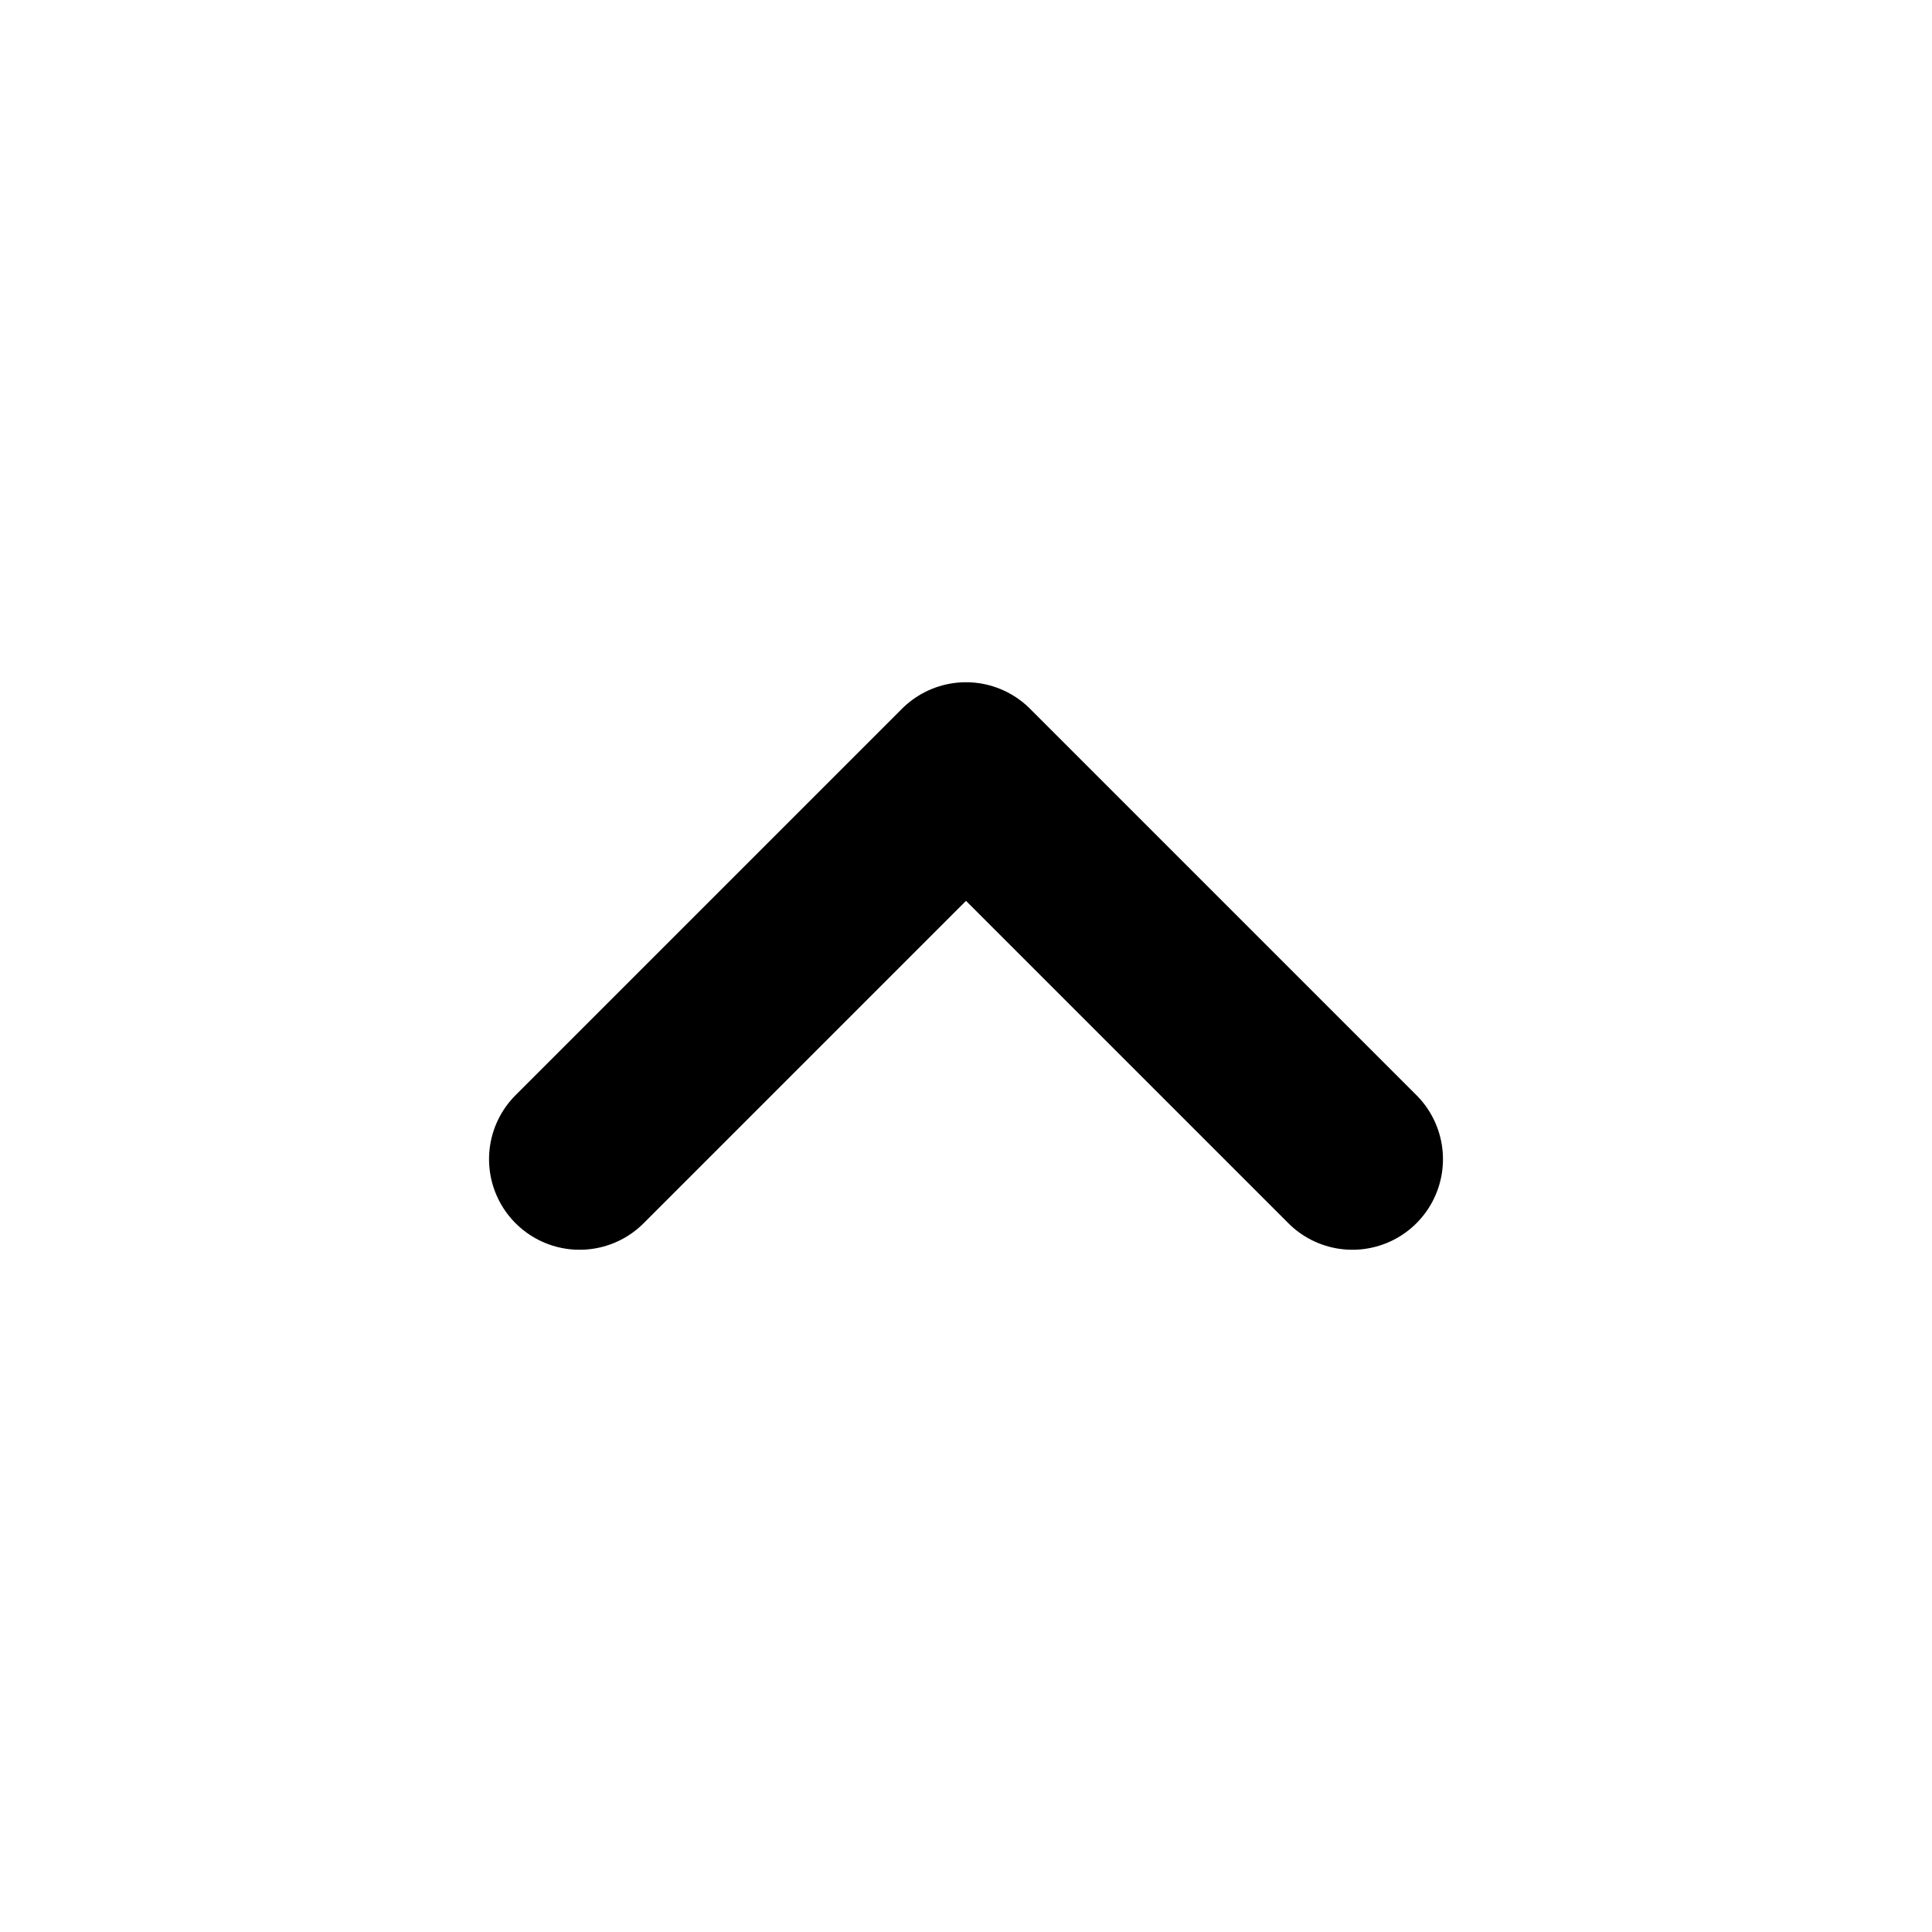
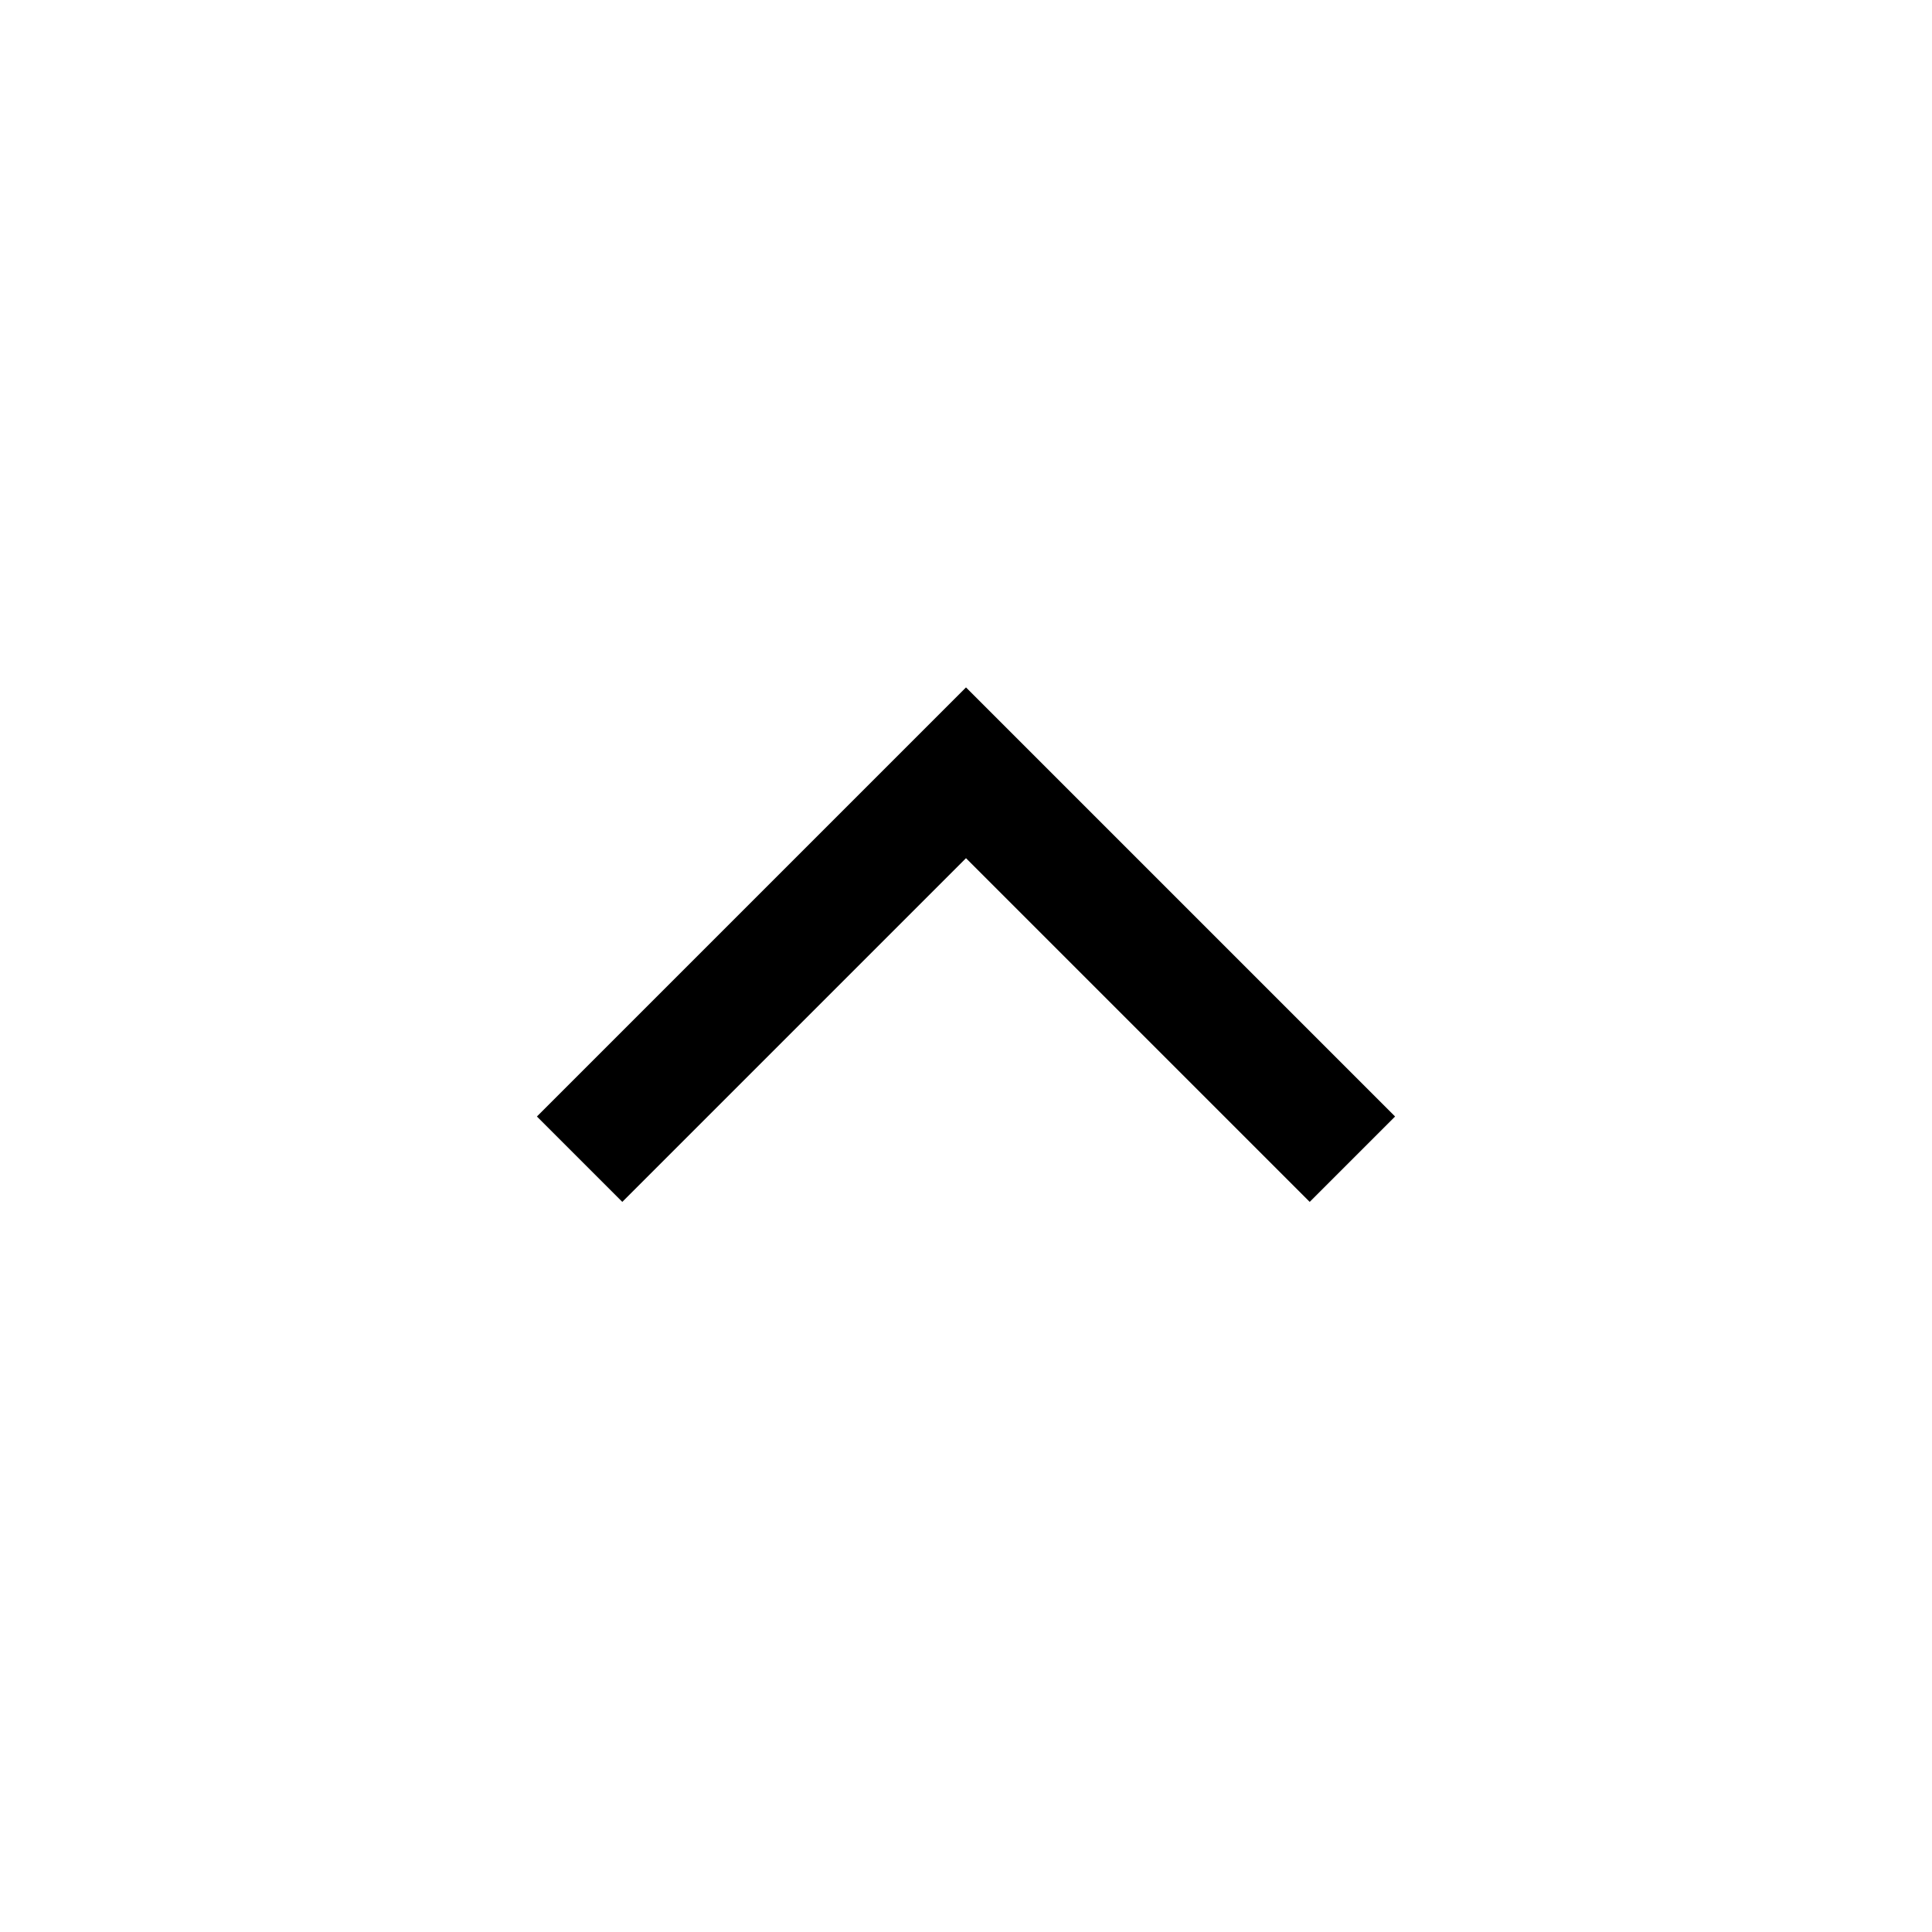
<svg xmlns="http://www.w3.org/2000/svg" width="16" height="16" viewBox="0 0 16 16" fill="none">
-   <path d="M4.8 9.6L8 6.4L11.2 9.6" stroke="black" stroke-width="1.5" stroke-linecap="round" stroke-linejoin="round" />
+   <path d="M4.8 9.6L8 6.4L11.2 9.6" stroke="black" strokeWidth="1.5" strokeLinecap="round" strokeLinejoin="round" />
</svg>
